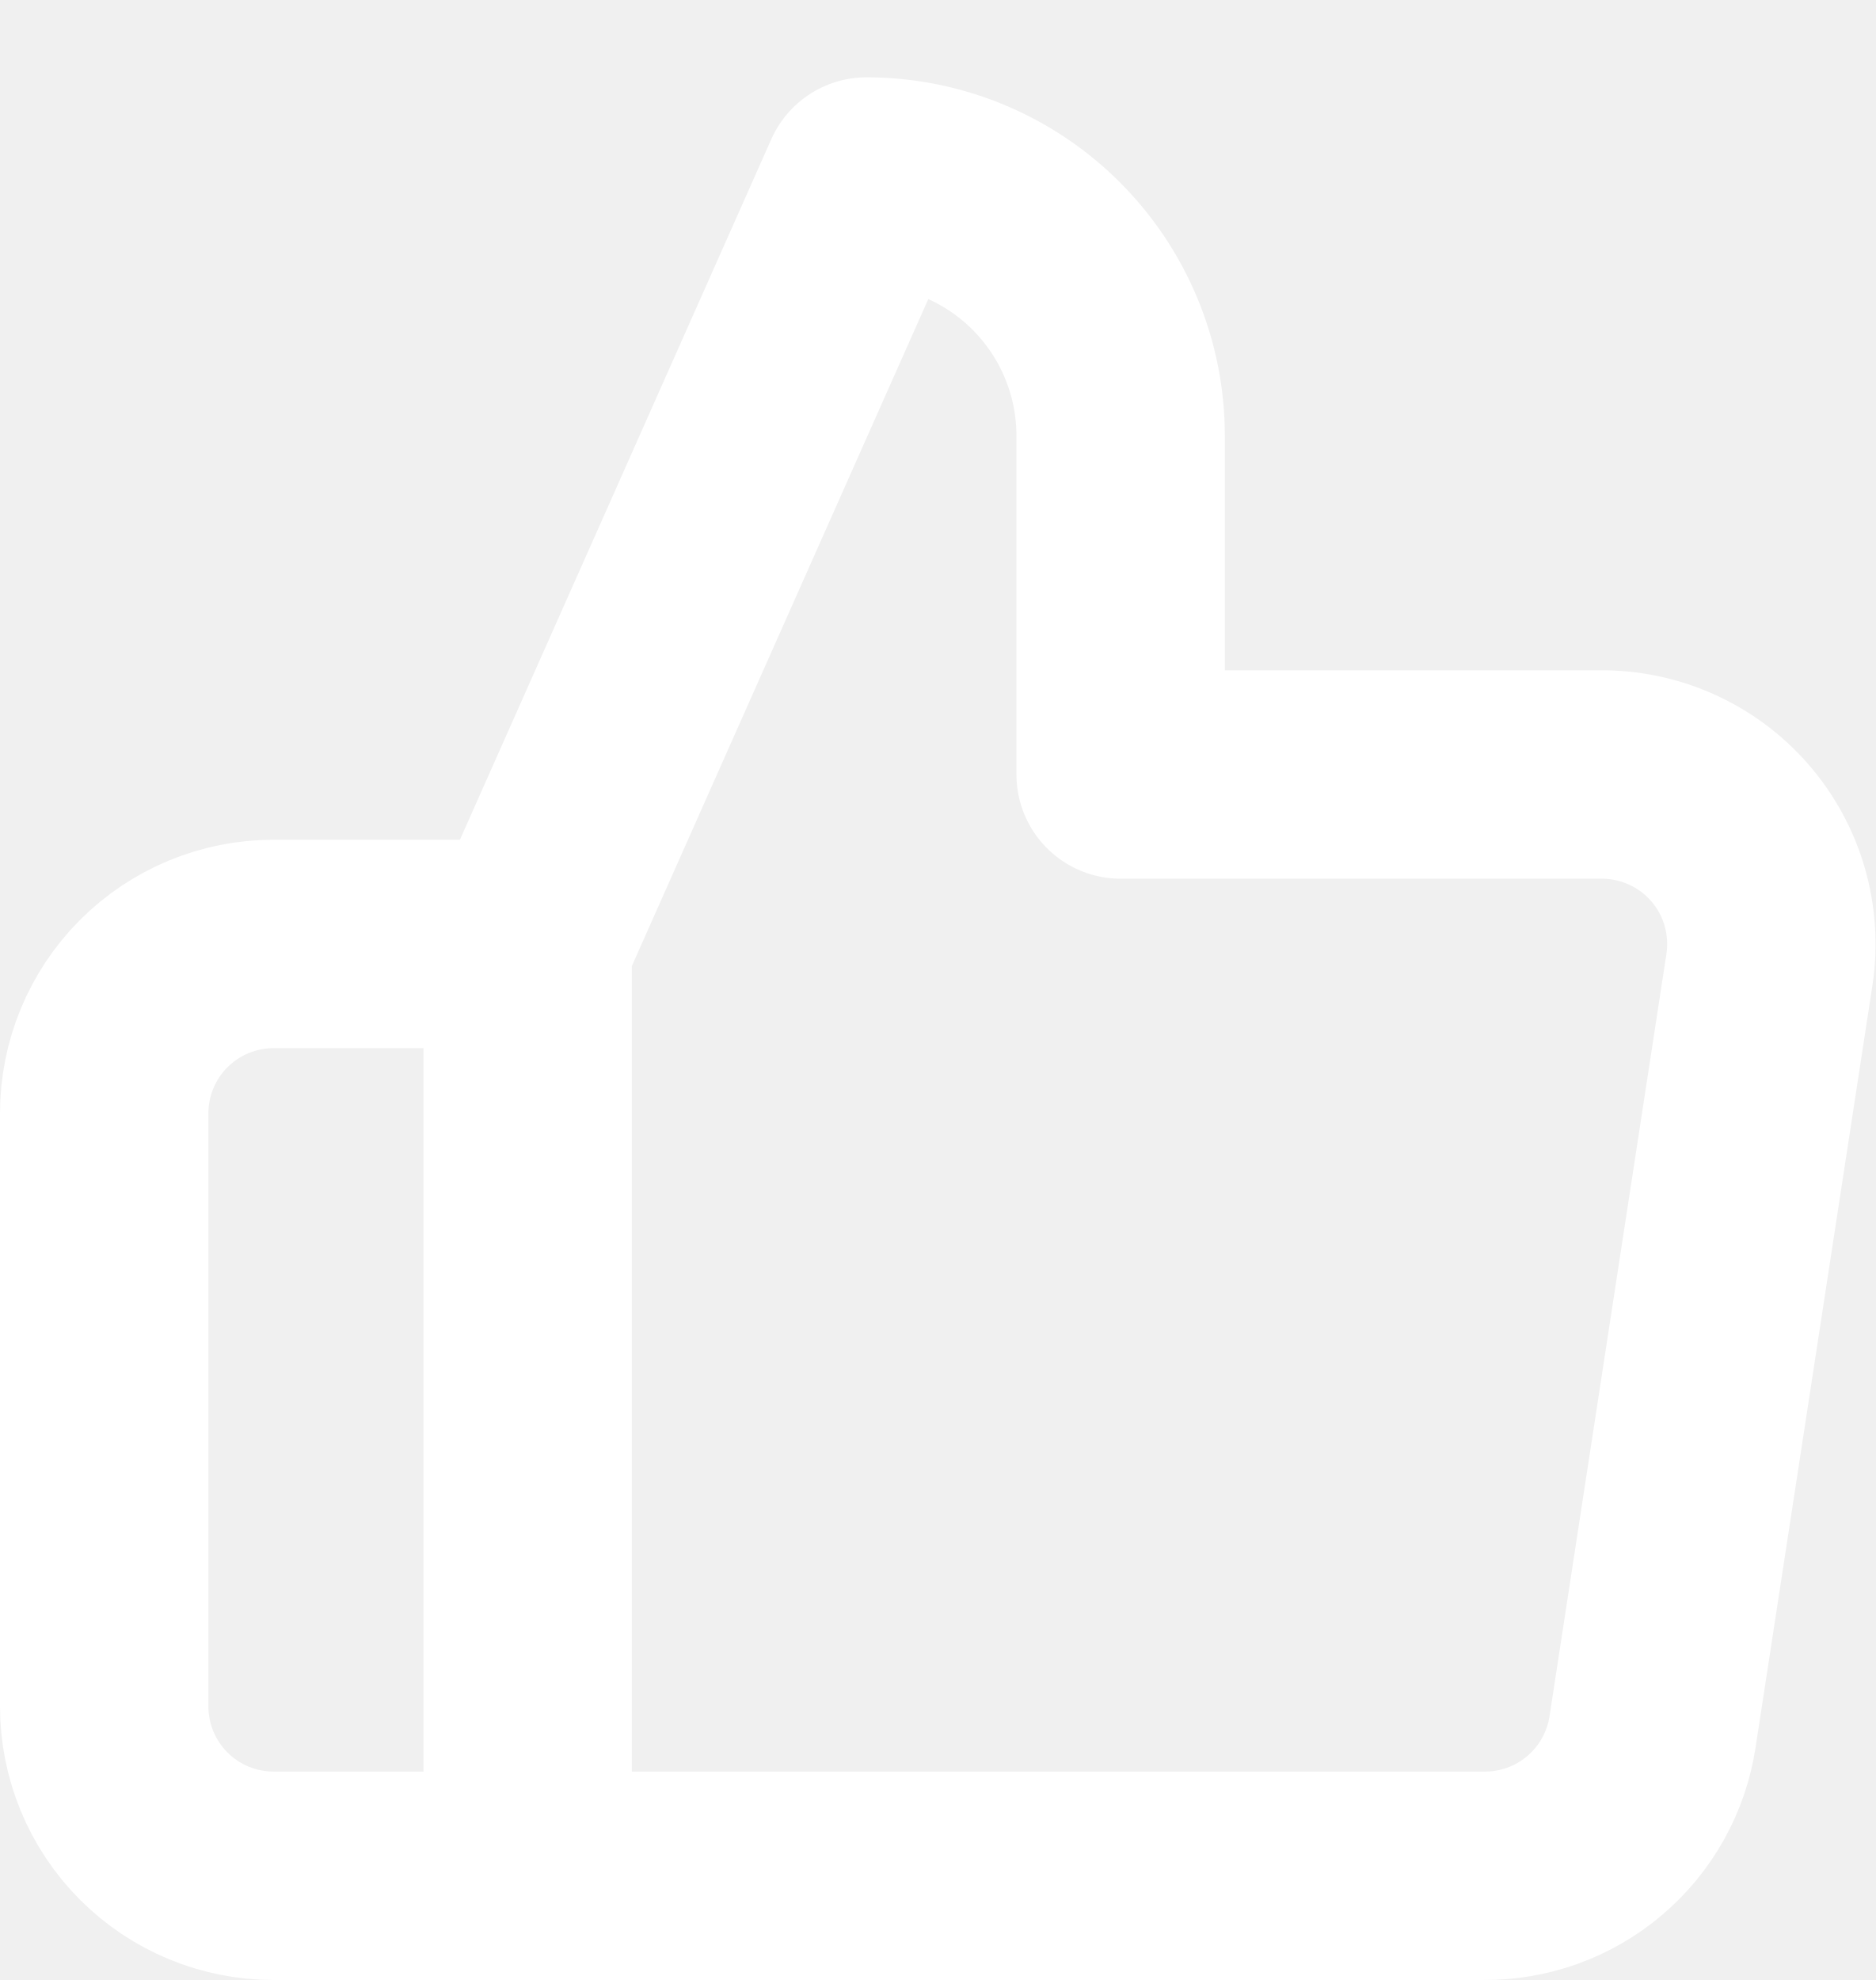
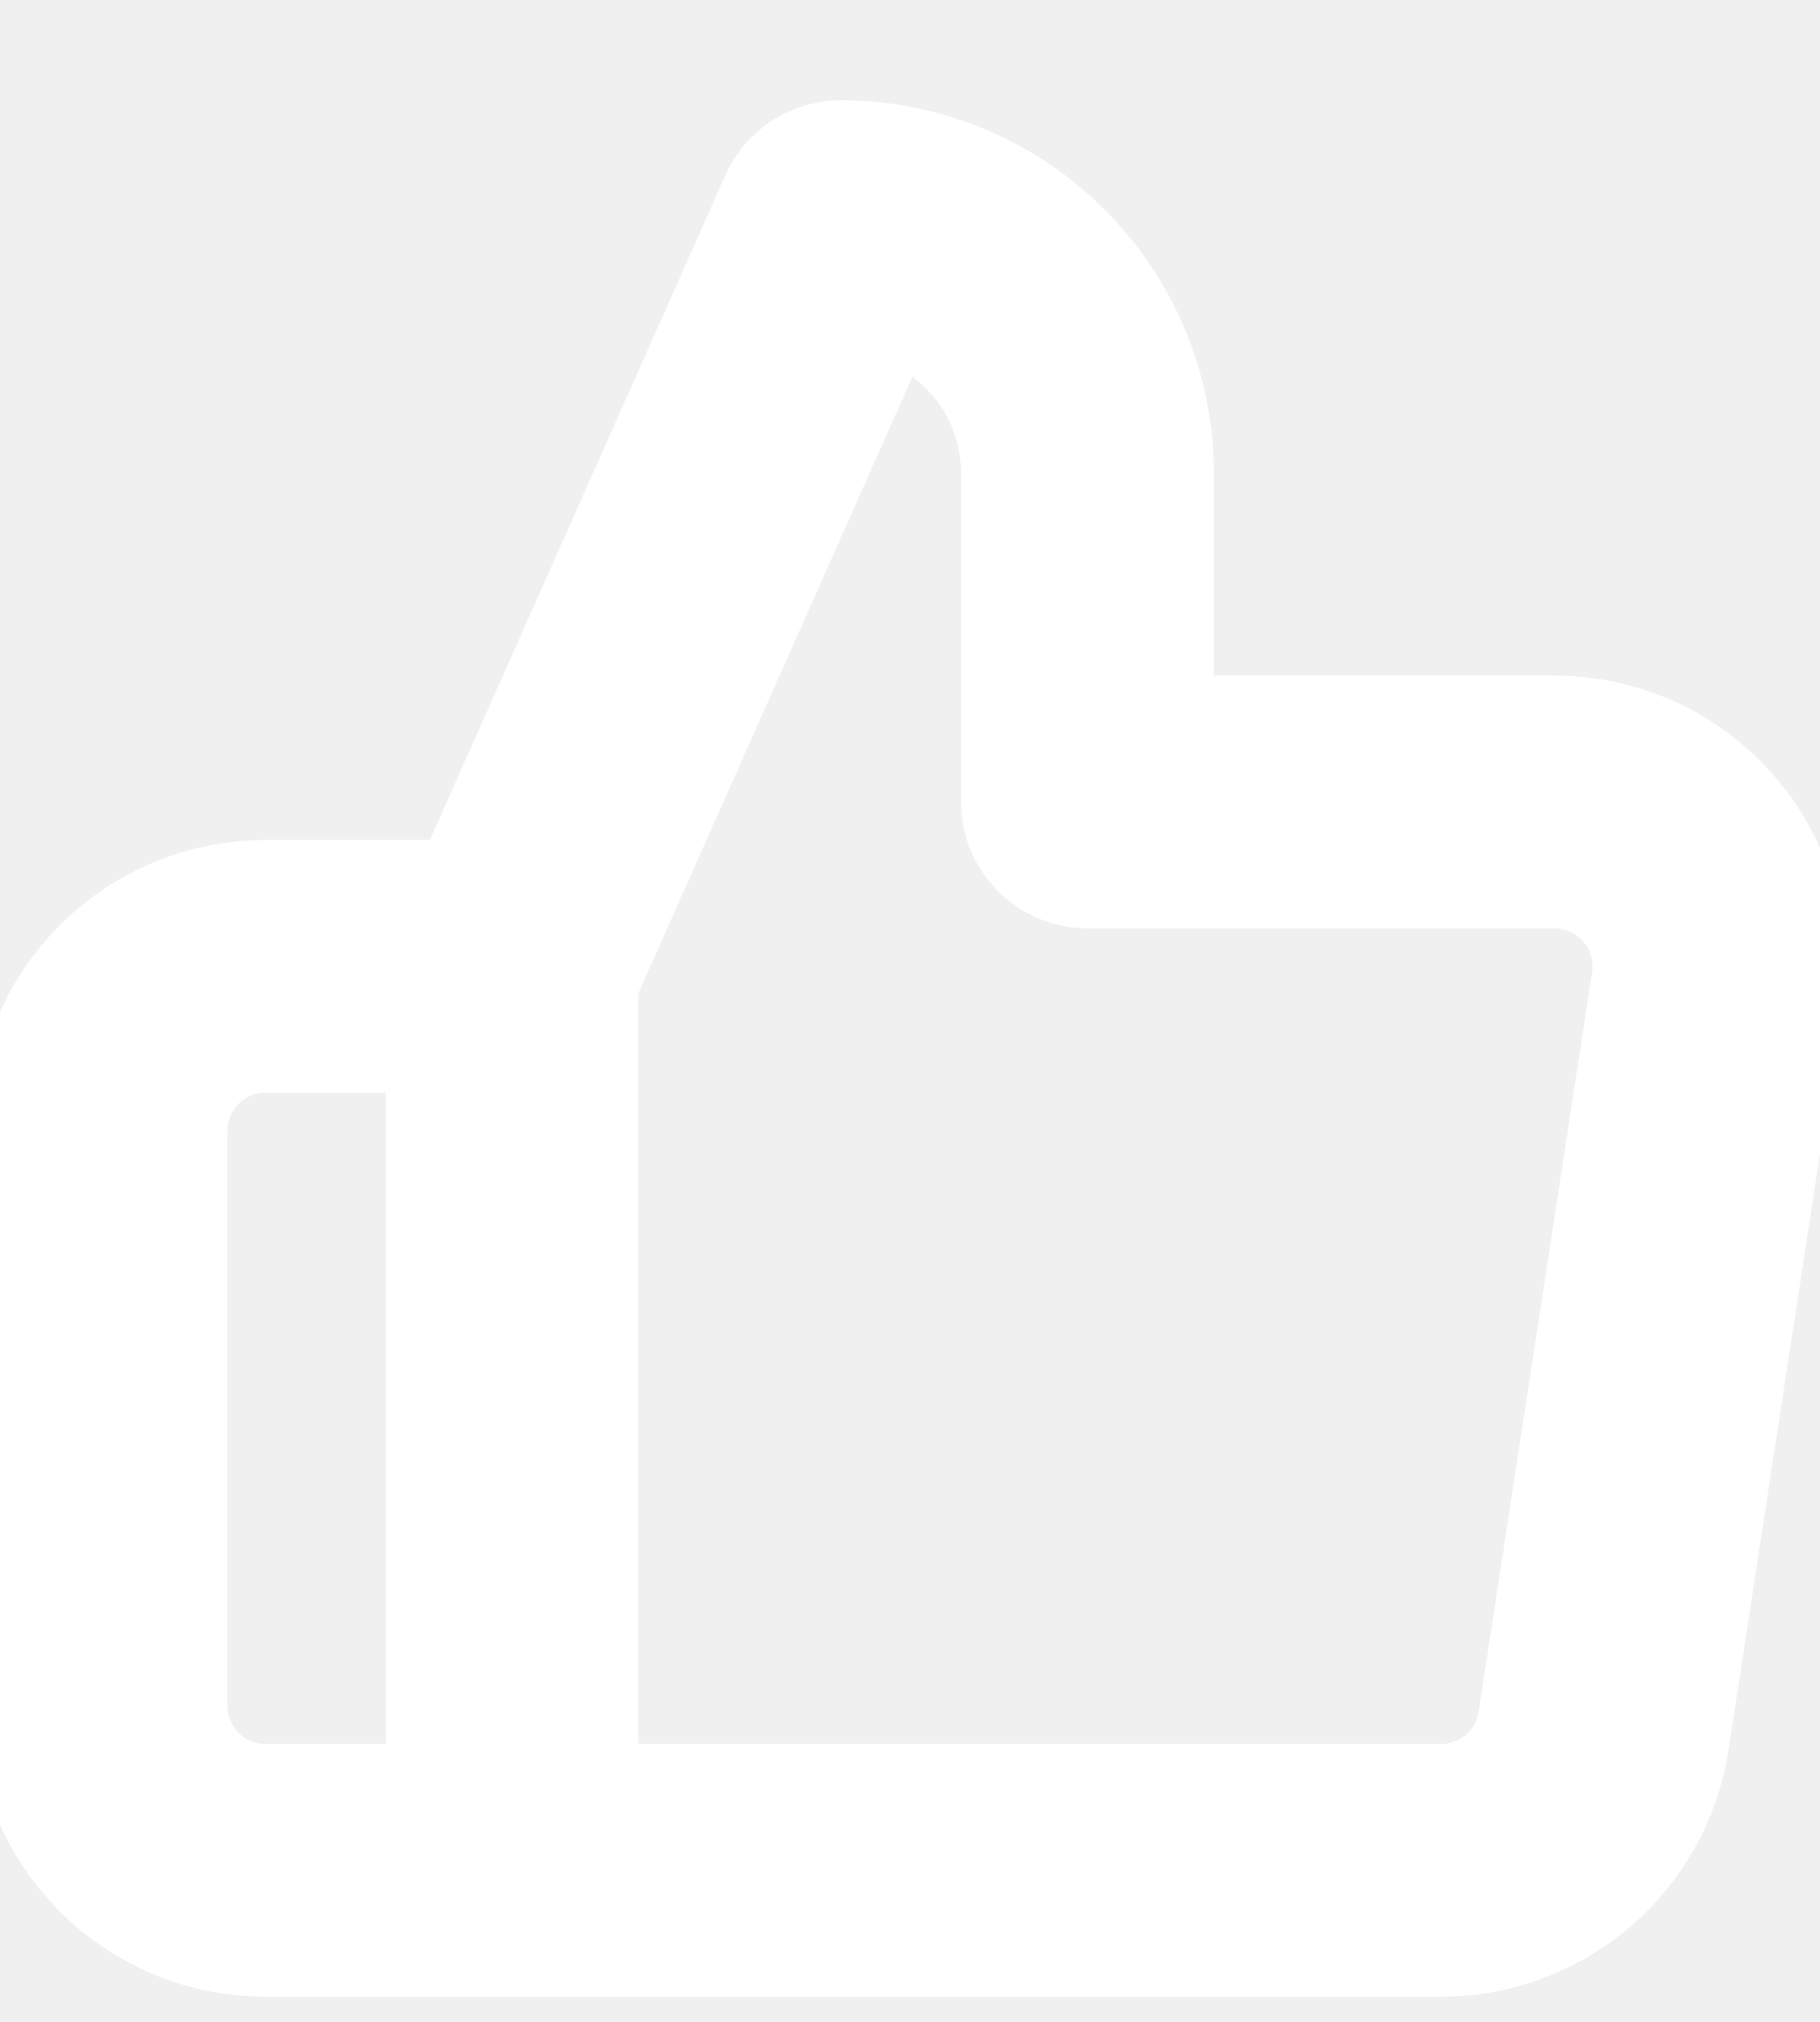
- <svg xmlns="http://www.w3.org/2000/svg" width="18" height="19" viewBox="0 0 18 19" fill="none">
-   <path d="M5.064 9.058L8.316 1.742C8.963 1.742 9.583 1.999 10.04 2.456C10.498 2.914 10.755 3.534 10.755 4.181V7.432H15.356C15.591 7.43 15.825 7.478 16.04 7.575C16.255 7.671 16.446 7.813 16.601 7.991C16.756 8.169 16.87 8.378 16.936 8.605C17.001 8.831 17.017 9.069 16.982 9.302L15.86 16.618C15.801 17.006 15.604 17.359 15.305 17.613C15.007 17.867 14.626 18.004 14.234 18H5.064M5.064 9.058V18M5.064 9.058H2.626C2.195 9.058 1.781 9.229 1.476 9.534C1.171 9.839 1 10.253 1 10.684V16.374C1 16.805 1.171 17.219 1.476 17.524C1.781 17.829 2.195 18 2.626 18H5.064" stroke="white" stroke-width="2" stroke-linecap="round" stroke-linejoin="round" />
+ <svg xmlns="http://www.w3.org/2000/svg" width="18" height="20" viewBox="0 0 18 19" fill="none">
+   <path d="M5.064 9.058L8.316 1.742C8.963 1.742 9.583 1.999 10.04 2.456C10.498 2.914 10.755 3.534 10.755 4.181V7.432H15.356C15.591 7.43 15.825 7.478 16.04 7.575C16.255 7.671 16.446 7.813 16.601 7.991C16.756 8.169 16.87 8.378 16.936 8.605C17.001 8.831 17.017 9.069 16.982 9.302L15.86 16.618C15.801 17.006 15.604 17.359 15.305 17.613C15.007 17.867 14.626 18.004 14.234 18H5.064M5.064 9.058V18M5.064 9.058H2.626C2.195 9.058 1.781 9.229 1.476 9.534C1.171 9.839 1 10.253 1 10.684V16.374C1 16.805 1.171 17.219 1.476 17.524C1.781 17.829 2.195 18 2.626 18H5.064" stroke="white" stroke-width="2.5" stroke-linecap="round" stroke-linejoin="round" />
</svg>
